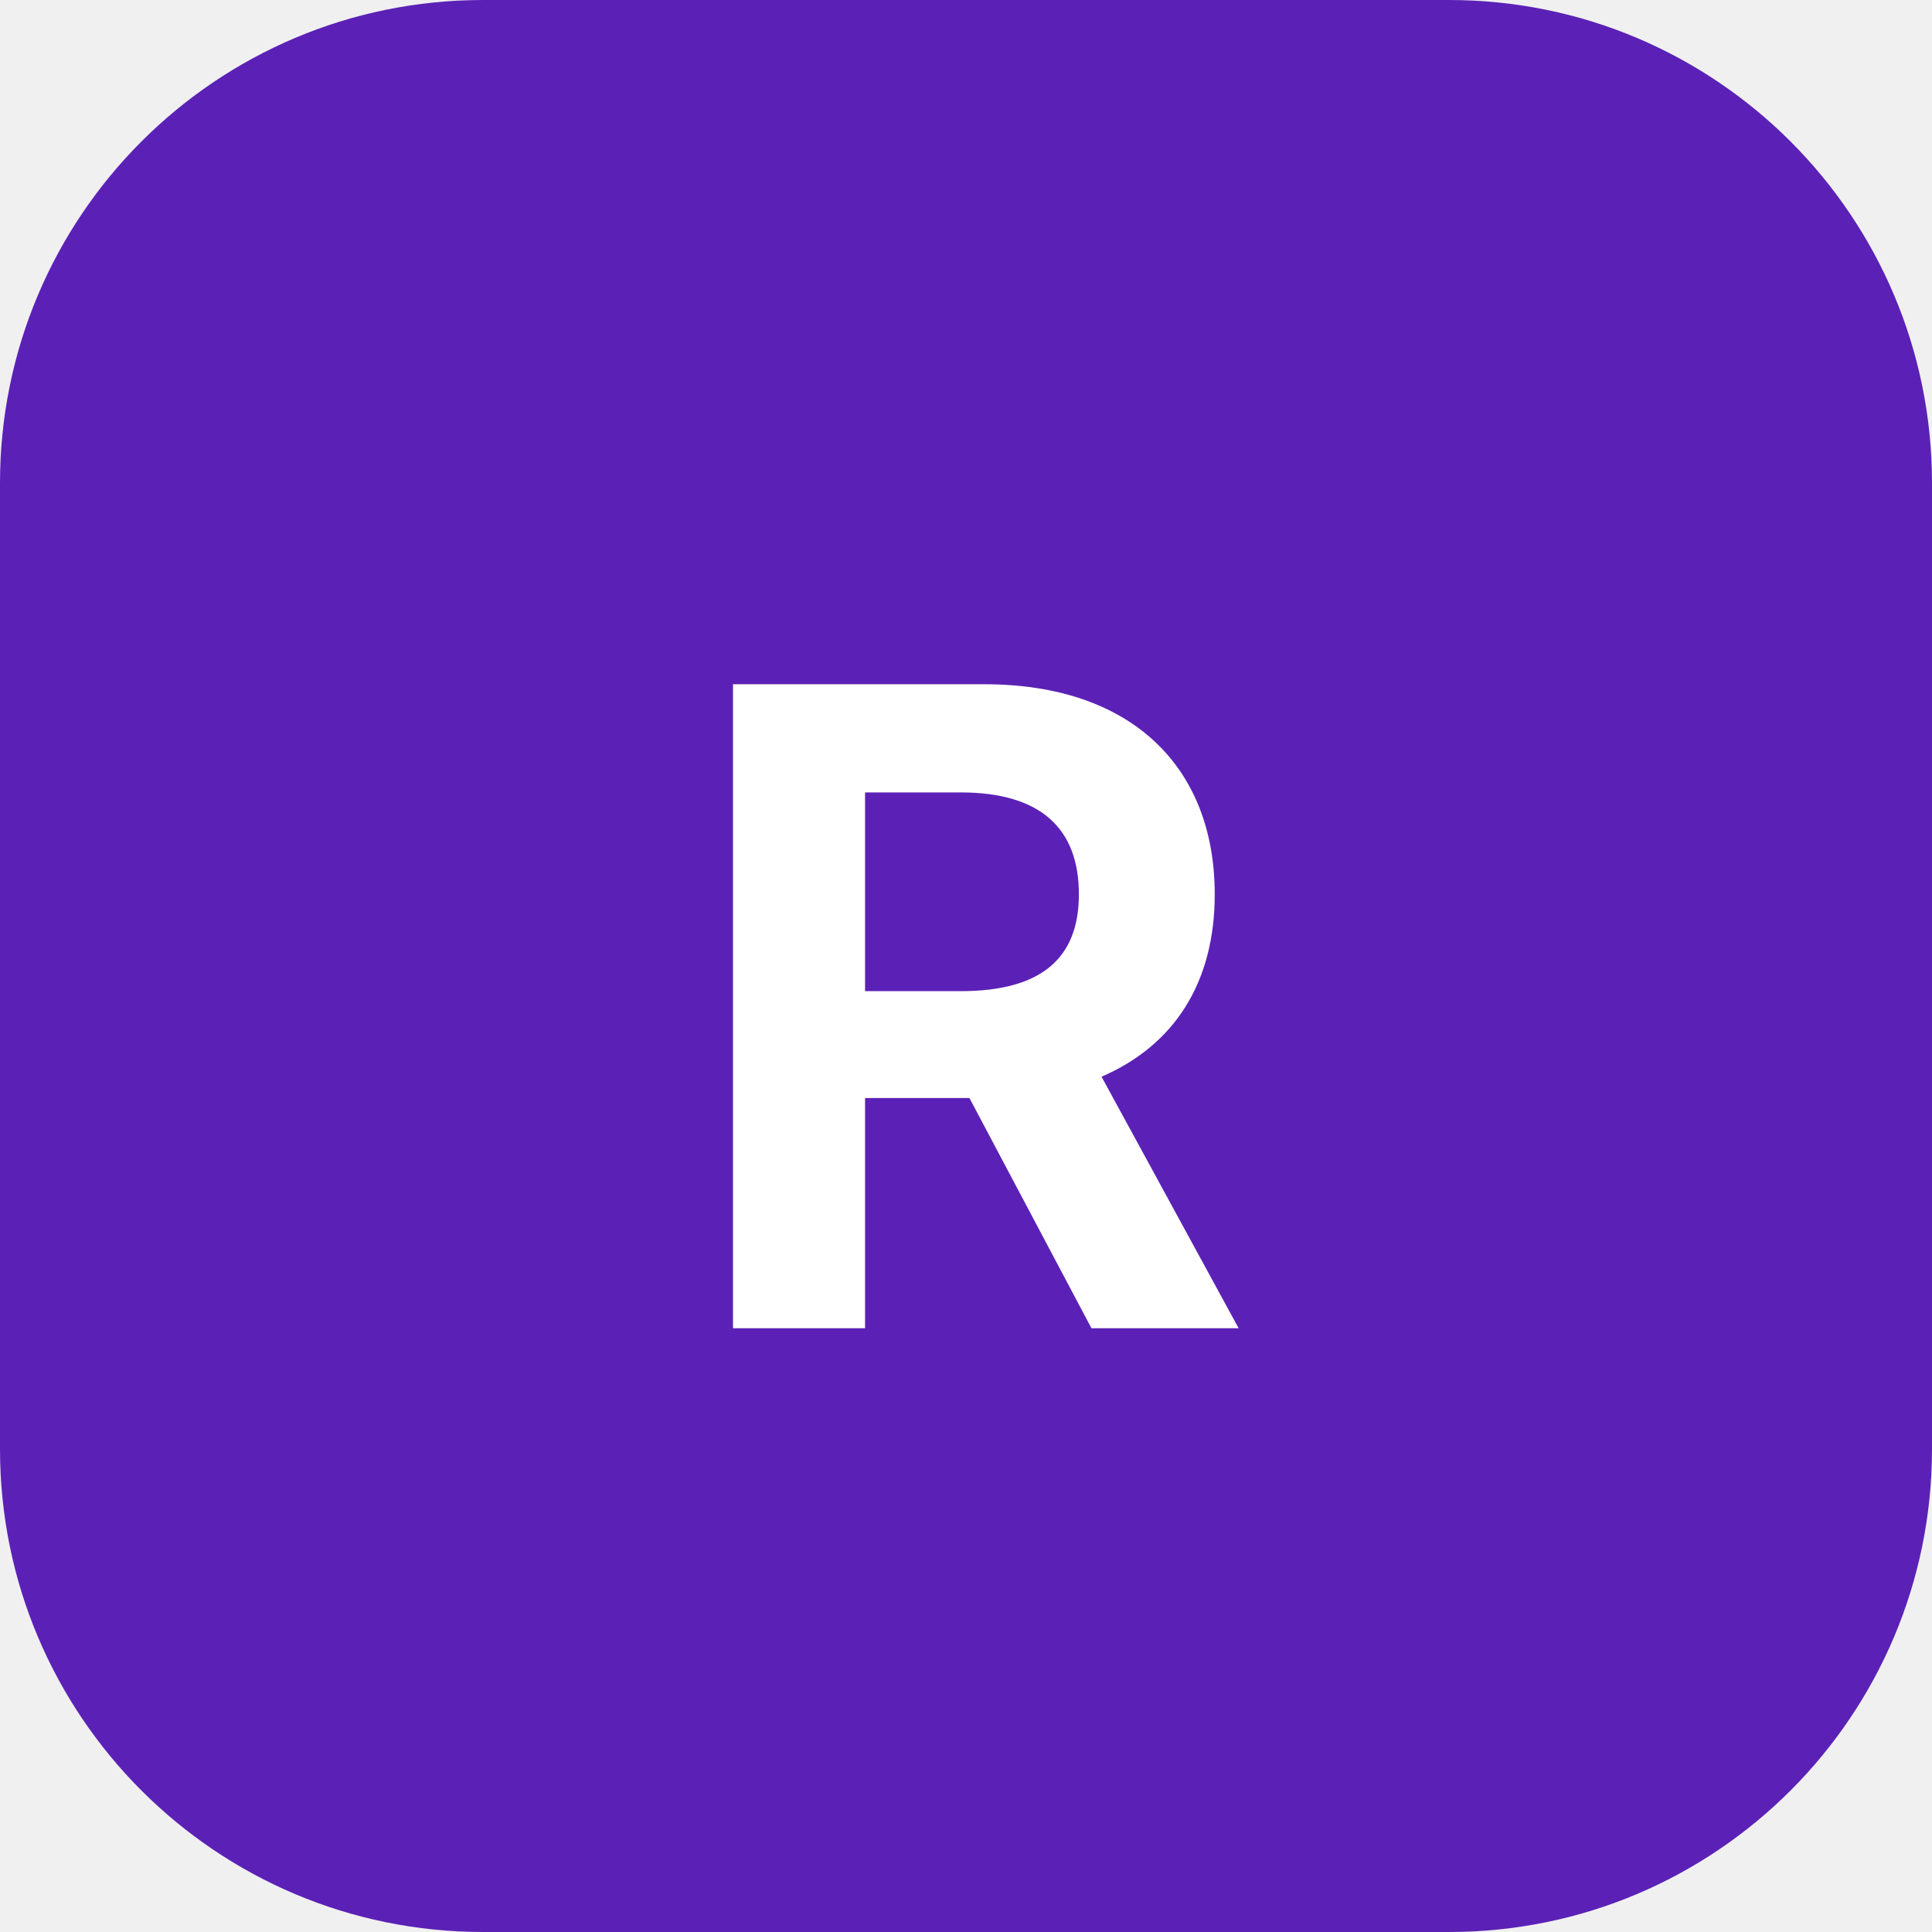
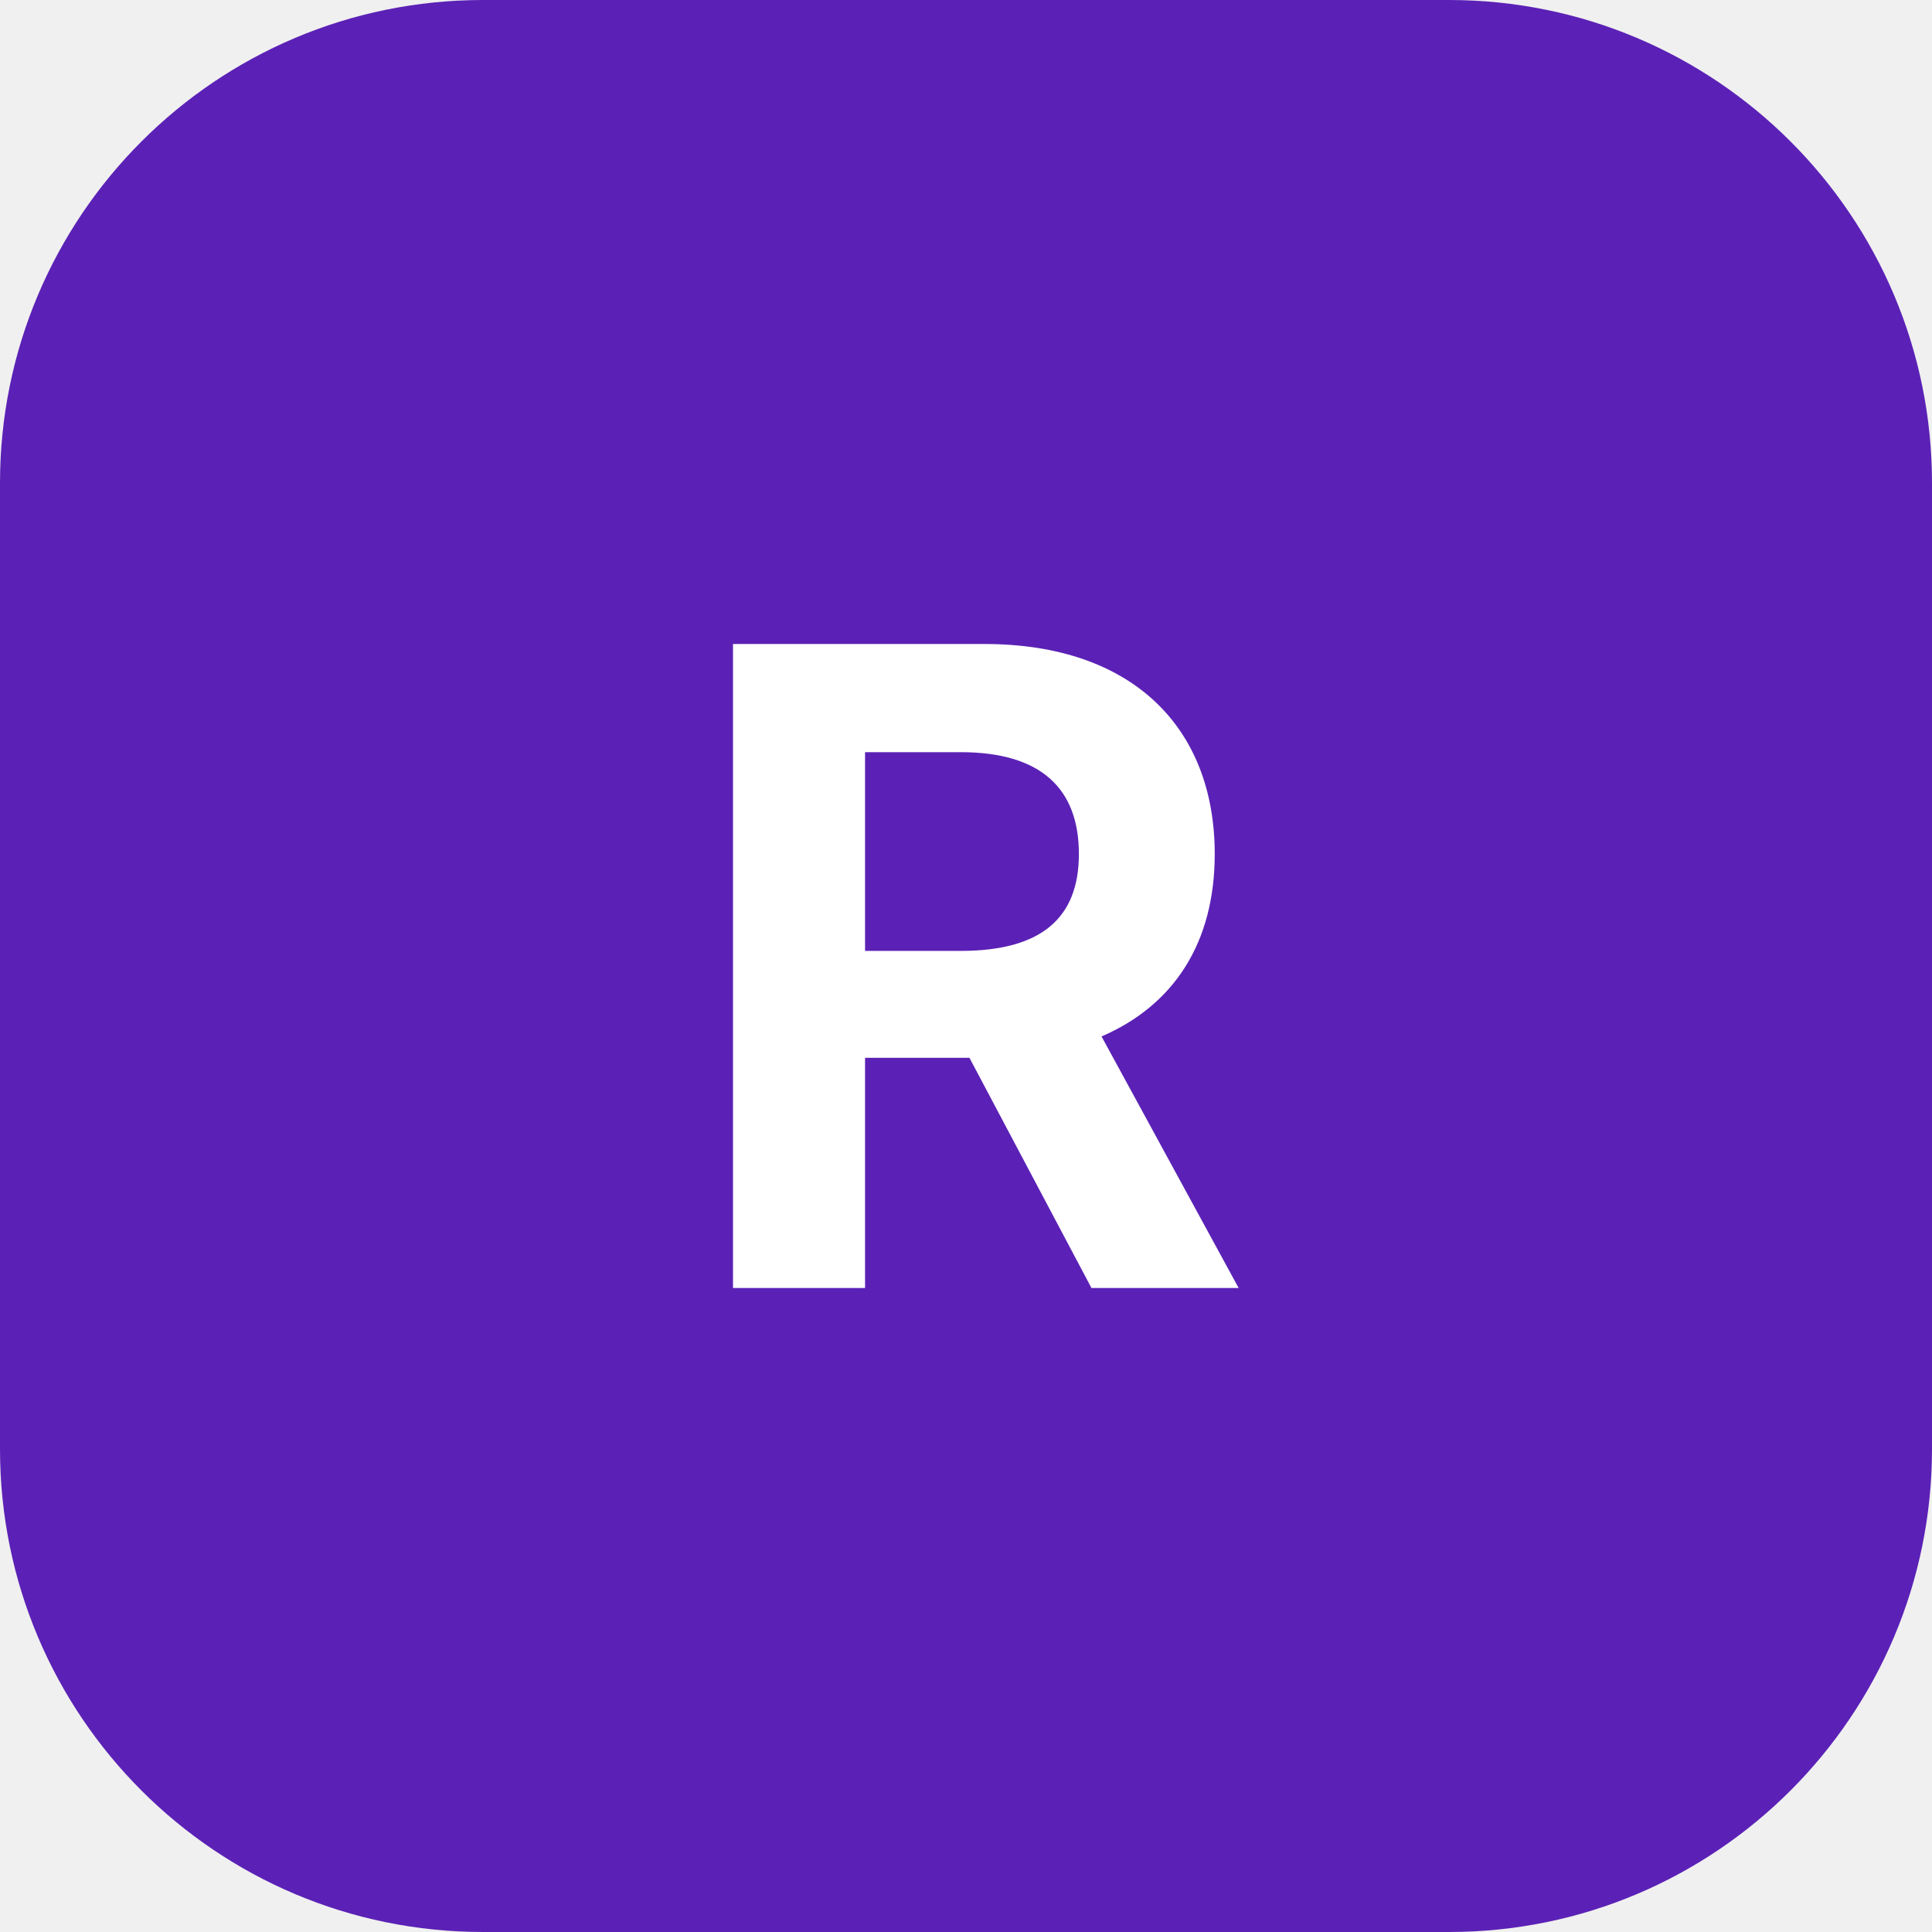
<svg xmlns="http://www.w3.org/2000/svg" viewBox="0 0 24 24" width="24" height="24">
  <rect width="24" height="24" rx="6" fill="#5B21B6" />
-   <text x="12" y="16.5" font-family="system-ui, -apple-system, sans-serif" font-size="11" font-weight="700" fill="#ffffff" text-anchor="middle">R</text>
+   <text x="50%" y="50%" dominant-baseline="central" font-family="system-ui, -apple-system, sans-serif" font-size="11" font-weight="700" fill="#ffffff" text-anchor="middle">R</text>
</svg>
